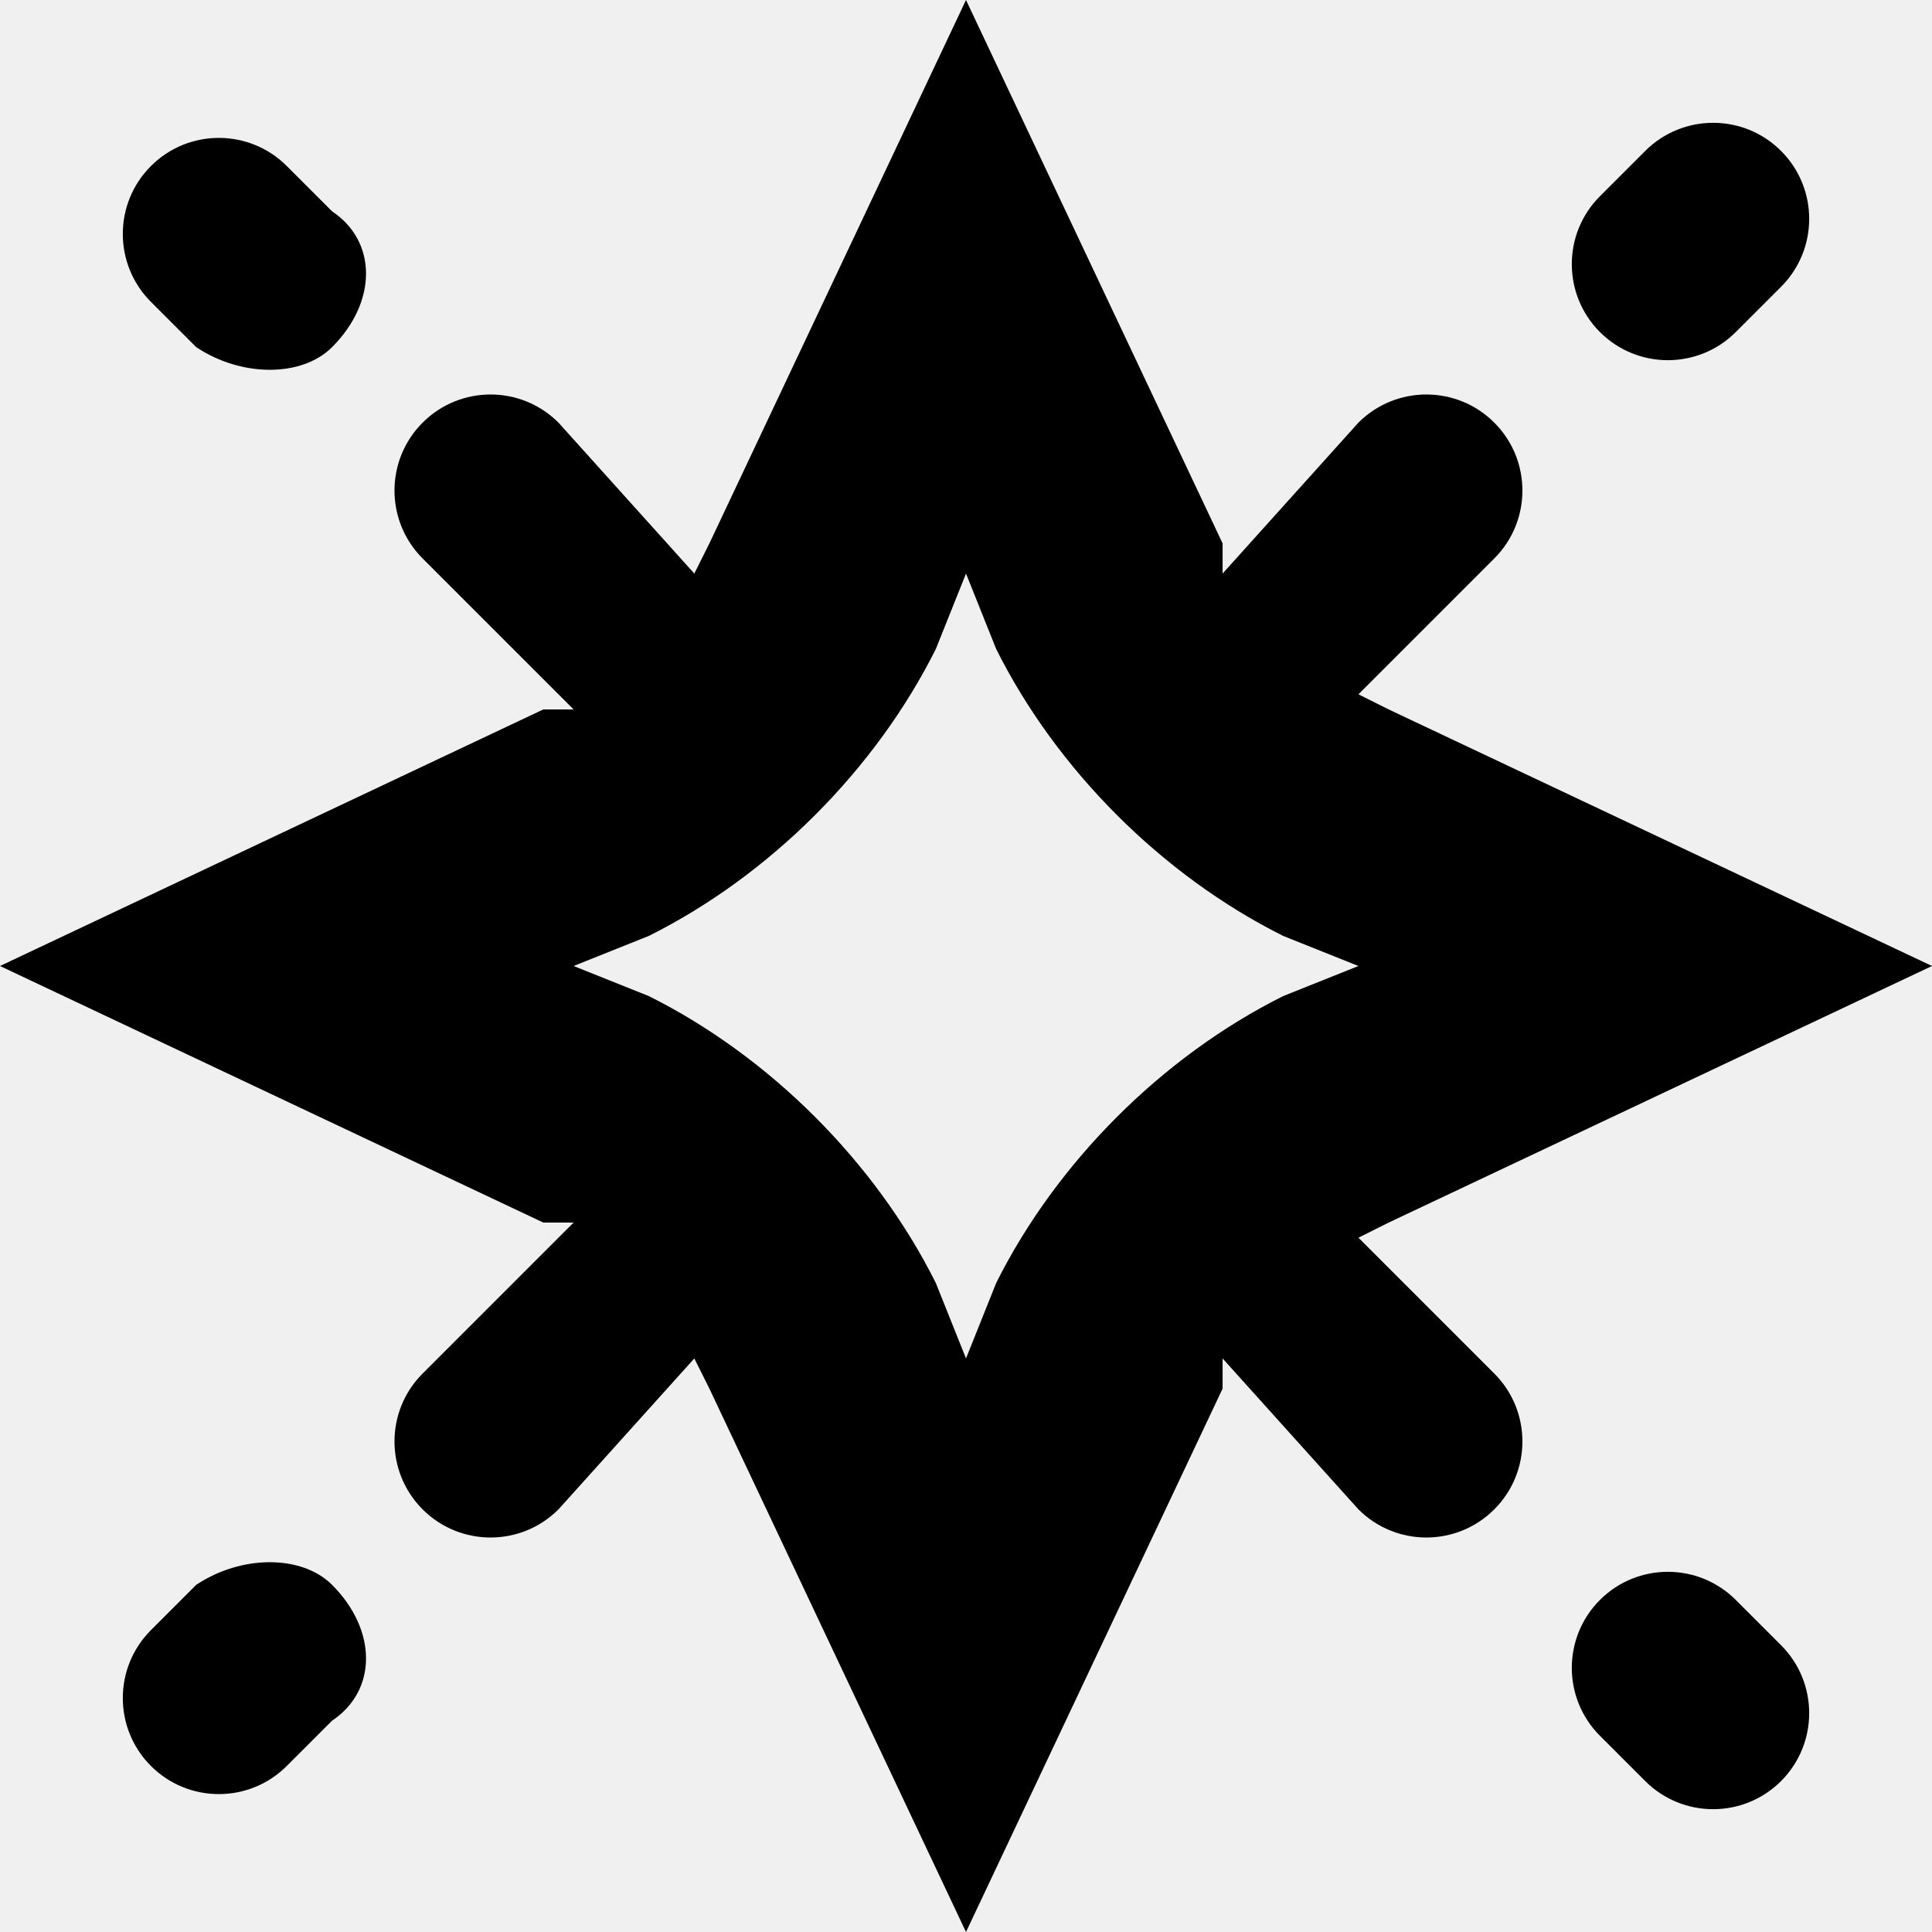
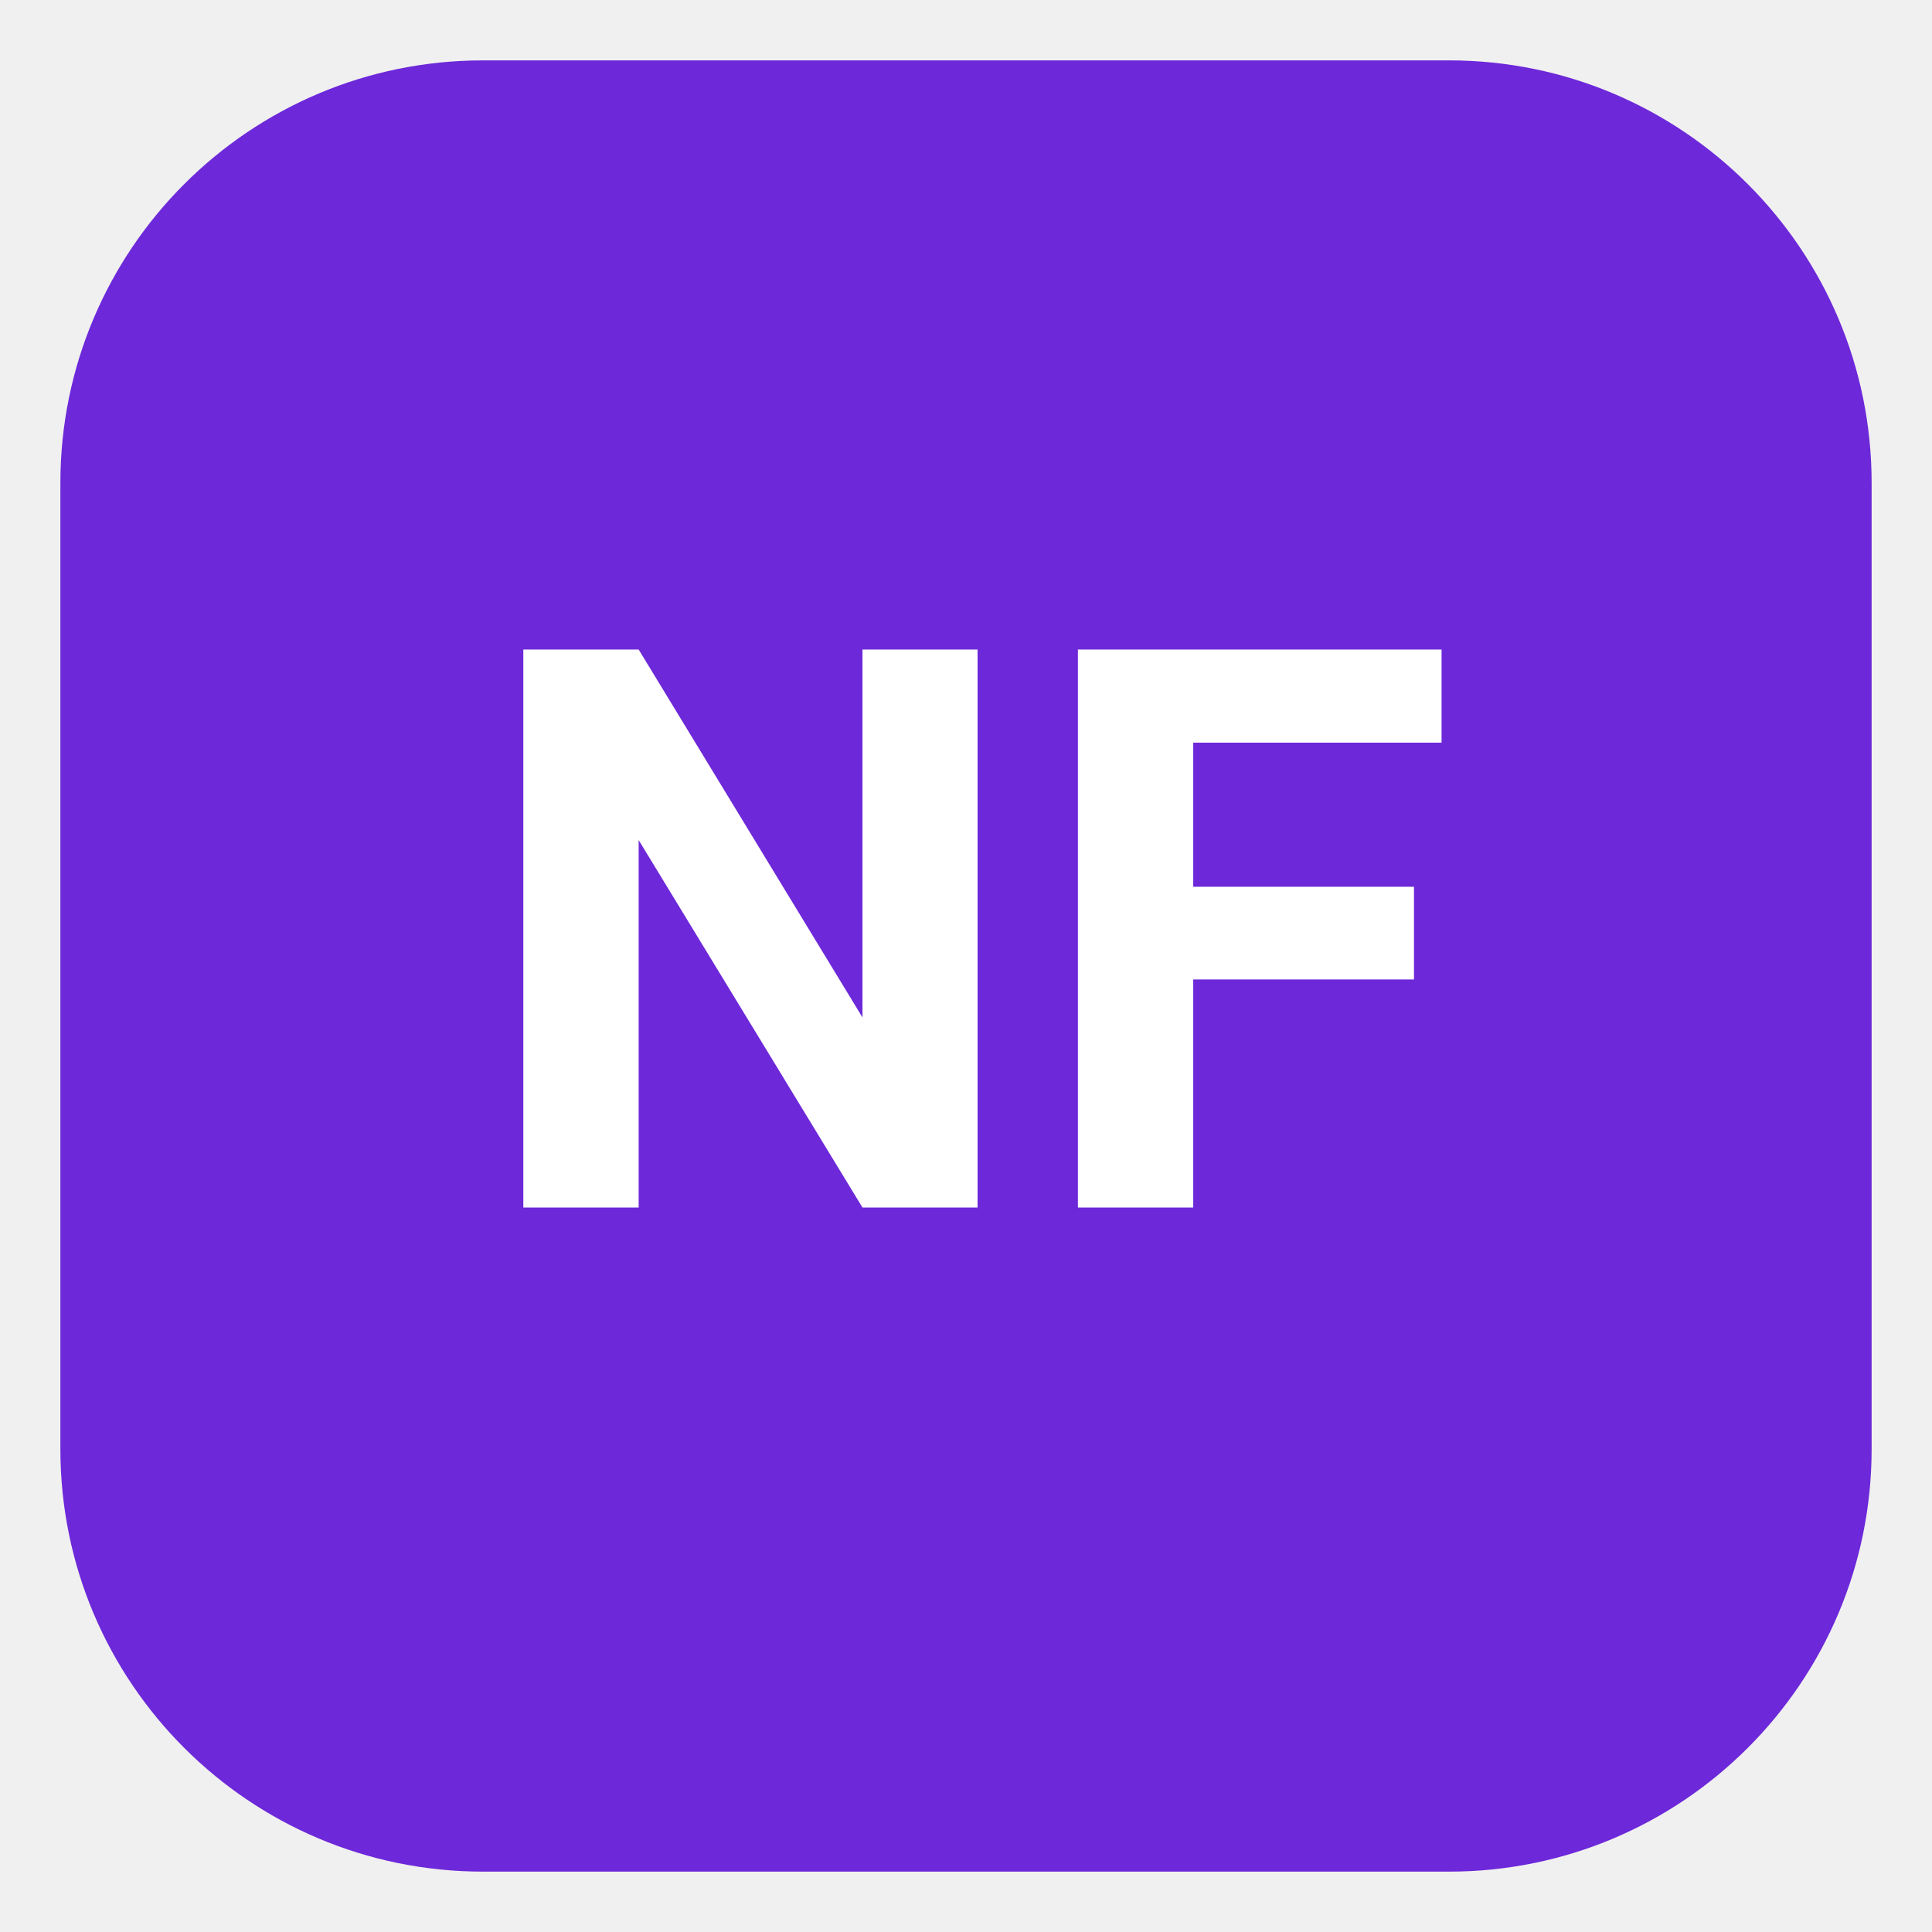
<svg xmlns="http://www.w3.org/2000/svg" viewBox="0 0 128 128">
-   <path fill-rule="evenodd" d="M81 36 64 0 47 36l-1 2-9-10a6 6 0 0 0-9 9l10 10h-2L0 64l36 17h2L28 91a6 6 0 1 0 9 9l9-10 1 2 17 36 17-36v-2l9 10a6 6 0 1 0 9-9l-9-9 2-1 36-17-36-17-2-1 9-9a6 6 0 1 0-9-9l-9 10v-2Zm-17 2-2 5c-4 8-11 15-19 19l-5 2 5 2c8 4 15 11 19 19l2 5 2-5c4-8 11-15 19-19l5-2-5-2c-8-4-15-11-19-19l-2-5Z" clip-rule="evenodd" />
-   <path d="M118 19a6 6 0 0 0-9-9l-3 3a6 6 0 1 0 9 9l3-3Zm-96 4c-2 2-6 2-9 0l-3-3a6 6 0 1 1 9-9l3 3c3 2 3 6 0 9Zm0 82c-2-2-6-2-9 0l-3 3a6 6 0 1 0 9 9l3-3c3-2 3-6 0-9Zm96 4a6 6 0 0 1-9 9l-3-3a6 6 0 1 1 9-9l3 3Z" />
-   <style>path{fill:#000}@media (prefers-color-scheme:dark){path{fill:#fff}}</style>
+   <rect x="4" y="4" width="120" height="120" rx="28" fill="#6d28d9" />
+   <text x="64" y="80" font-family="system-ui, -apple-system, Segoe UI, Roboto, sans-serif" font-weight="700" font-size="52" text-anchor="middle" fill="#fff">NF</text>
</svg>
